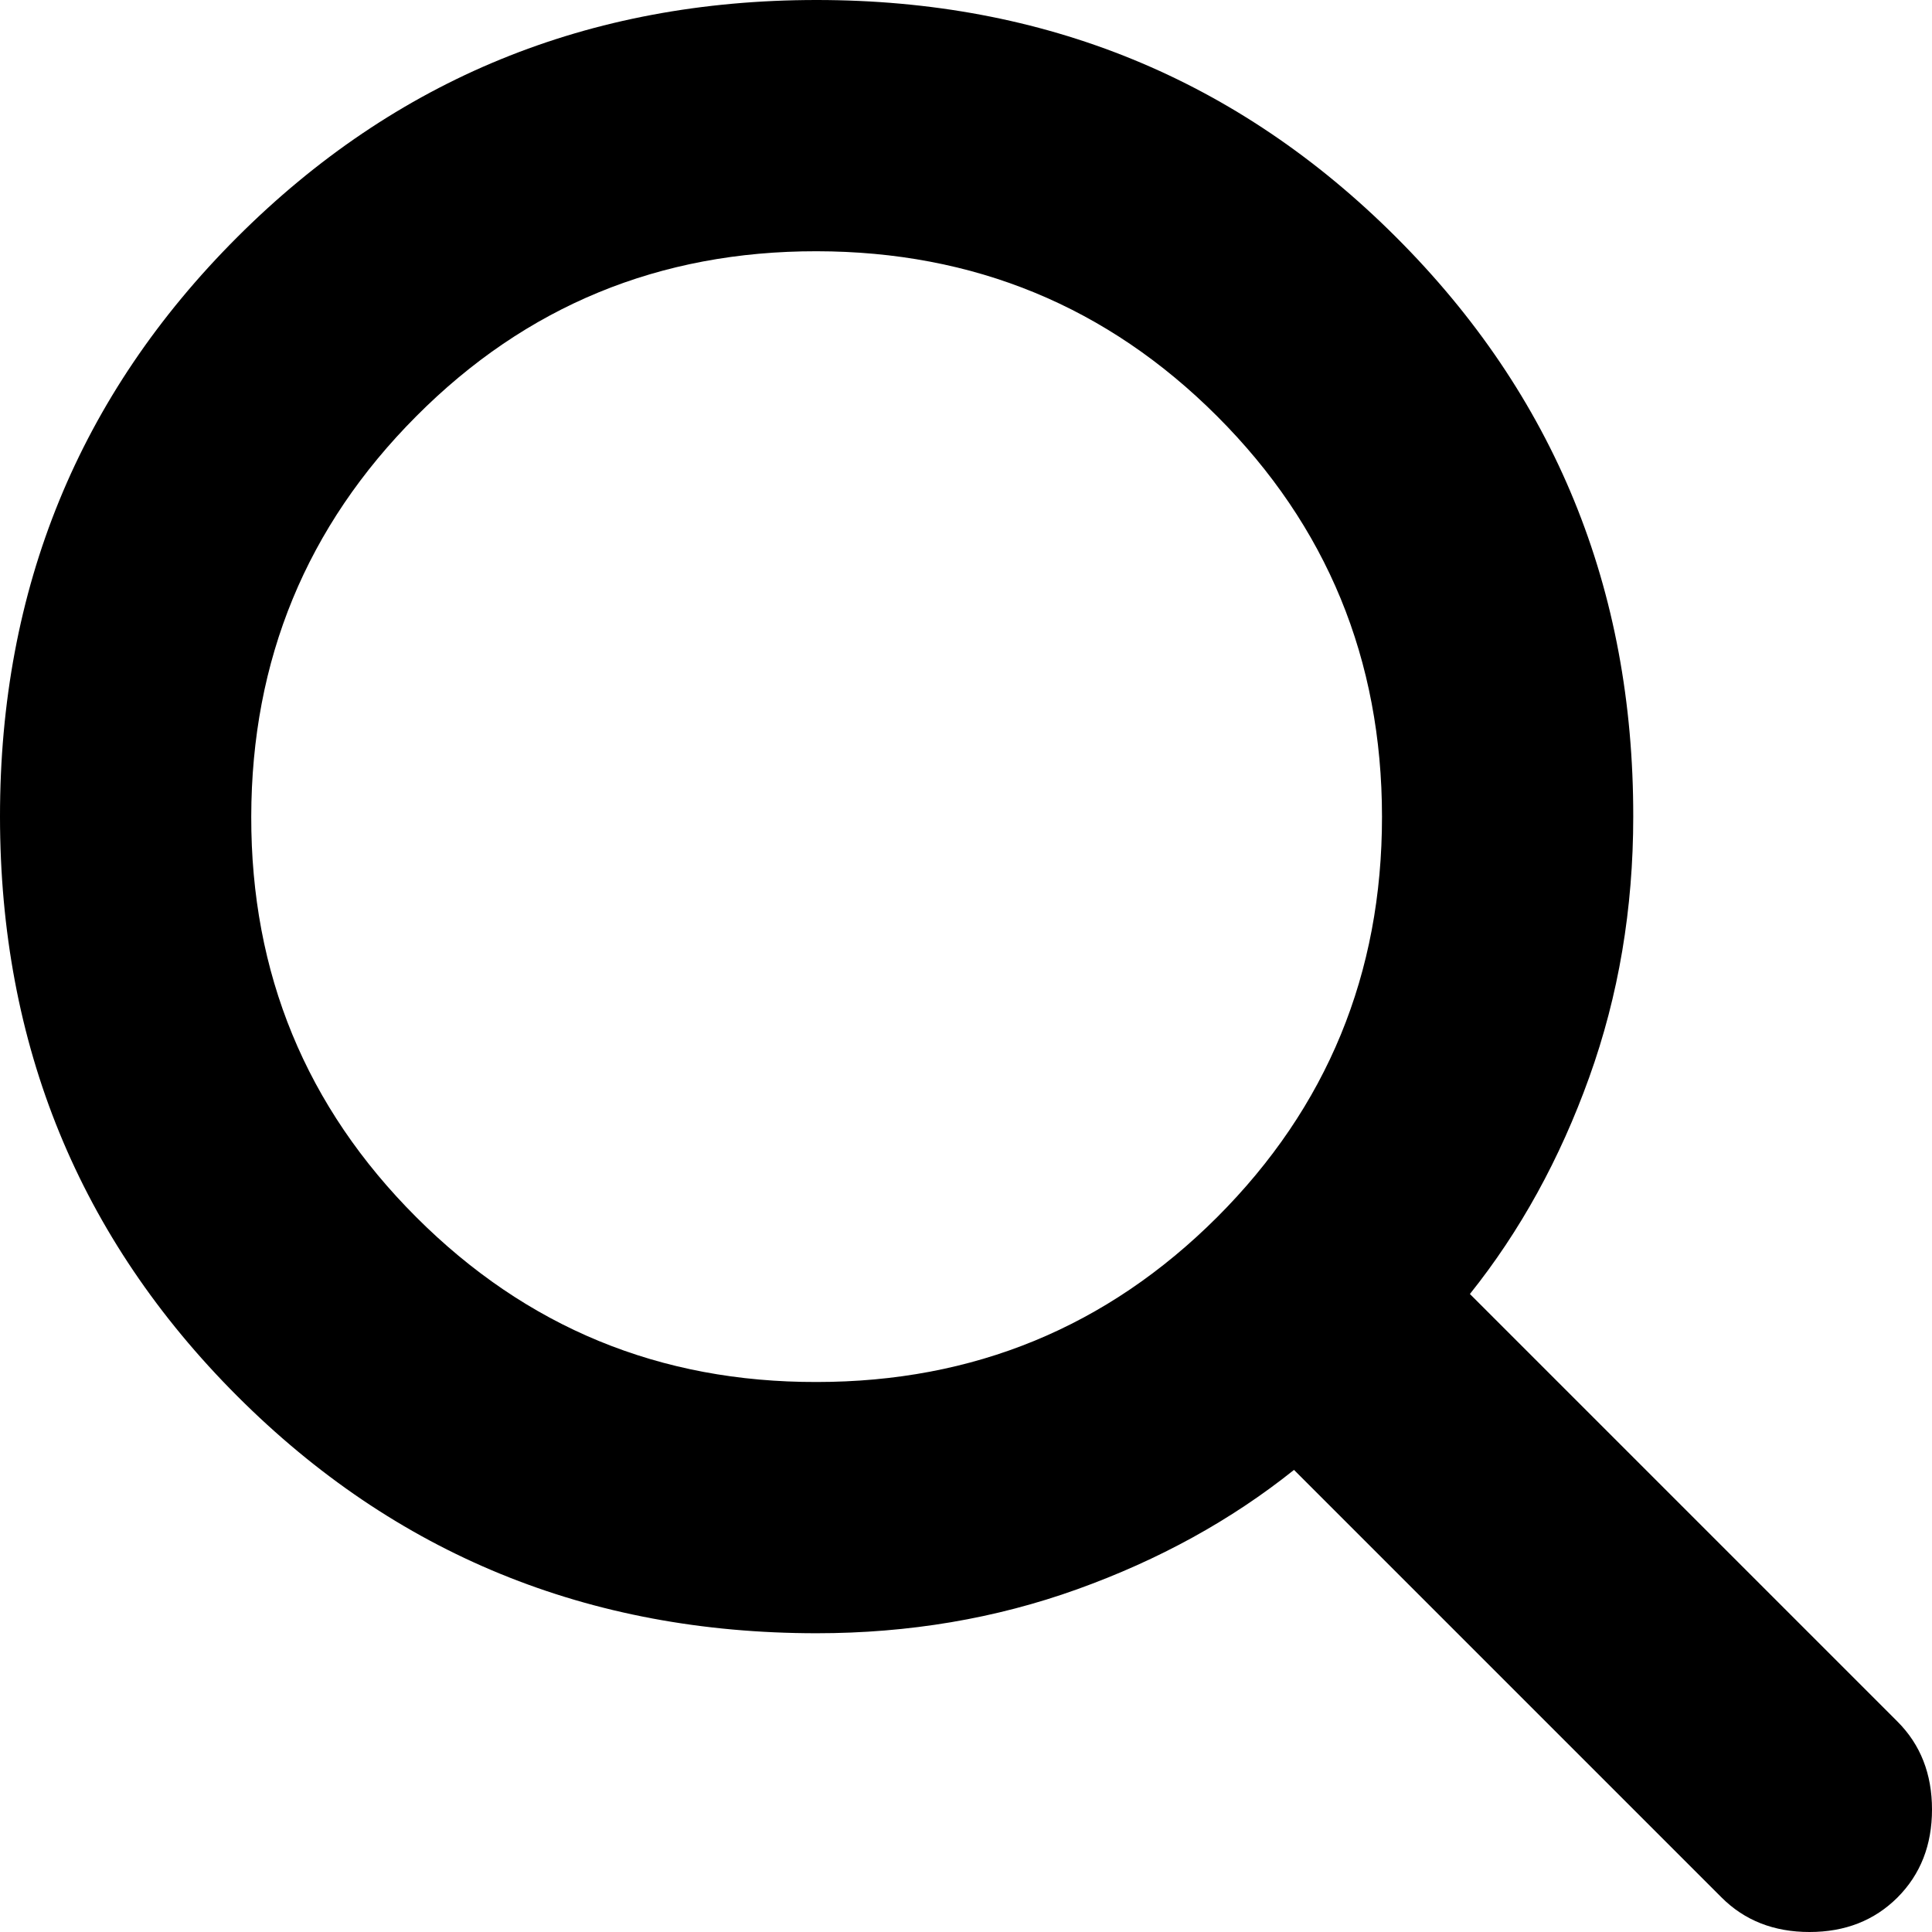
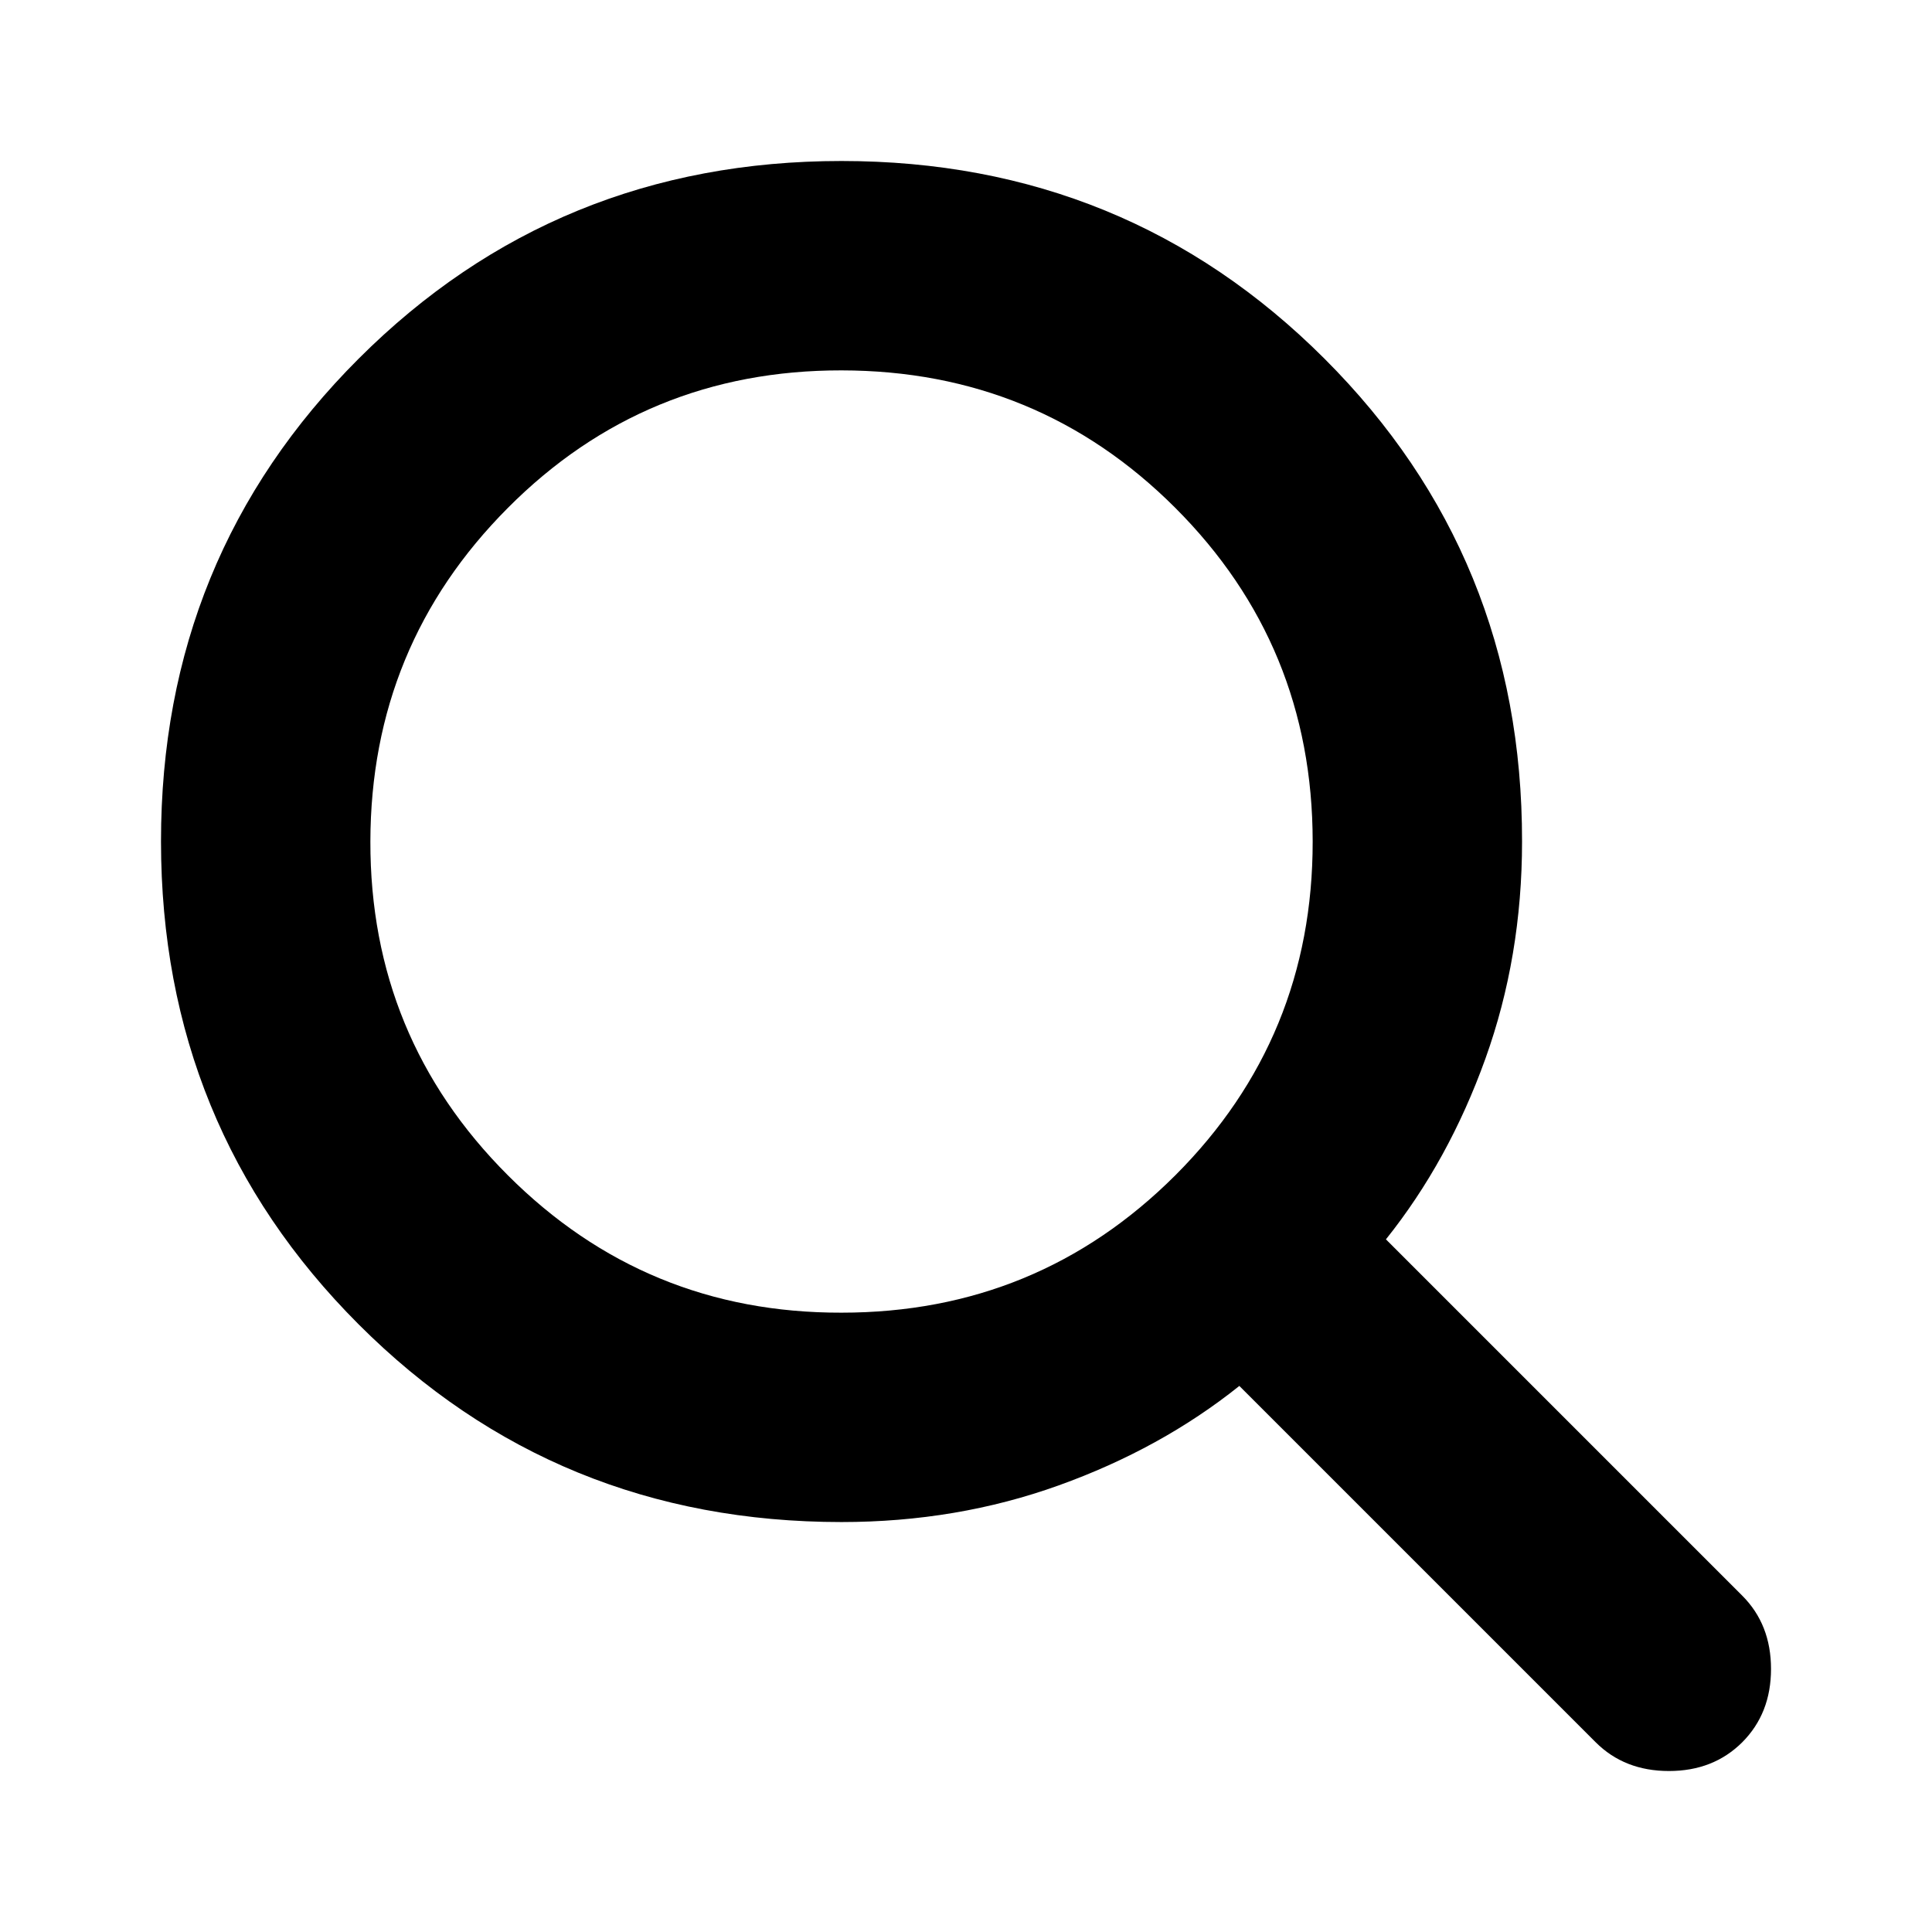
- <svg xmlns="http://www.w3.org/2000/svg" preserveAspectRatio="none" overflow="visible" style="display: block;" width="22" height="22" viewBox="0 0 22 22" fill="none">
-   <path id="Icon" d="M9.299 18.598C6.7 18.598 4.501 17.698 2.701 15.897C0.901 14.096 0.001 11.897 7.56933e-07 9.299C-0.001 6.701 0.899 4.502 2.701 2.701C4.503 0.9 6.702 0 9.299 0C11.896 0 14.096 0.9 15.898 2.701C17.701 4.502 18.601 6.701 18.598 9.299C18.598 10.348 18.431 11.338 18.097 12.267C17.763 13.197 17.31 14.02 16.738 14.735L21.607 19.604C21.869 19.866 22 20.2 22 20.605C22 21.011 21.869 21.344 21.607 21.607C21.344 21.869 21.011 22 20.605 22C20.2 22 19.866 21.869 19.604 21.607L14.735 16.738C14.02 17.31 13.197 17.763 12.267 18.097C11.338 18.431 10.348 18.598 9.299 18.598ZM9.299 15.737C11.087 15.737 12.607 15.111 13.86 13.86C15.112 12.608 15.738 11.088 15.737 9.299C15.736 7.51 15.11 5.99 13.86 4.74C12.609 3.489 11.089 2.863 9.299 2.861C7.509 2.859 5.989 3.485 4.74 4.74C3.49 5.994 2.864 7.514 2.861 9.299C2.858 11.084 3.484 12.605 4.74 13.86C5.995 15.115 7.514 15.741 9.299 15.737Z" fill="currentColor" />
+ <svg xmlns="http://www.w3.org/2000/svg" width="24" height="24" viewBox="0 0 24 24" fill="none" data-normalized="24">
+   <g transform="translate(2 2) scale(0.9091)">
+     <path id="Icon" d="M9.299 18.598C6.7 18.598 4.501 17.698 2.701 15.897C0.901 14.096 0.001 11.897 7.56933e-07 9.299C-0.001 6.701 0.899 4.502 2.701 2.701C4.503 0.9 6.702 0 9.299 0C11.896 0 14.096 0.9 15.898 2.701C17.701 4.502 18.601 6.701 18.598 9.299C18.598 10.348 18.431 11.338 18.097 12.267C17.763 13.197 17.31 14.02 16.738 14.735L21.607 19.604C21.869 19.866 22 20.2 22 20.605C22 21.011 21.869 21.344 21.607 21.607C21.344 21.869 21.011 22 20.605 22C20.2 22 19.866 21.869 19.604 21.607L14.735 16.738C14.02 17.31 13.197 17.763 12.267 18.097C11.338 18.431 10.348 18.598 9.299 18.598ZM9.299 15.737C11.087 15.737 12.607 15.111 13.86 13.86C15.112 12.608 15.738 11.088 15.737 9.299C15.736 7.51 15.11 5.99 13.86 4.74C12.609 3.489 11.089 2.863 9.299 2.861C7.509 2.859 5.989 3.485 4.74 4.74C3.49 5.994 2.864 7.514 2.861 9.299C2.858 11.084 3.484 12.605 4.74 13.86C5.995 15.115 7.514 15.741 9.299 15.737Z" fill="currentColor" />
+   </g>
</svg>
